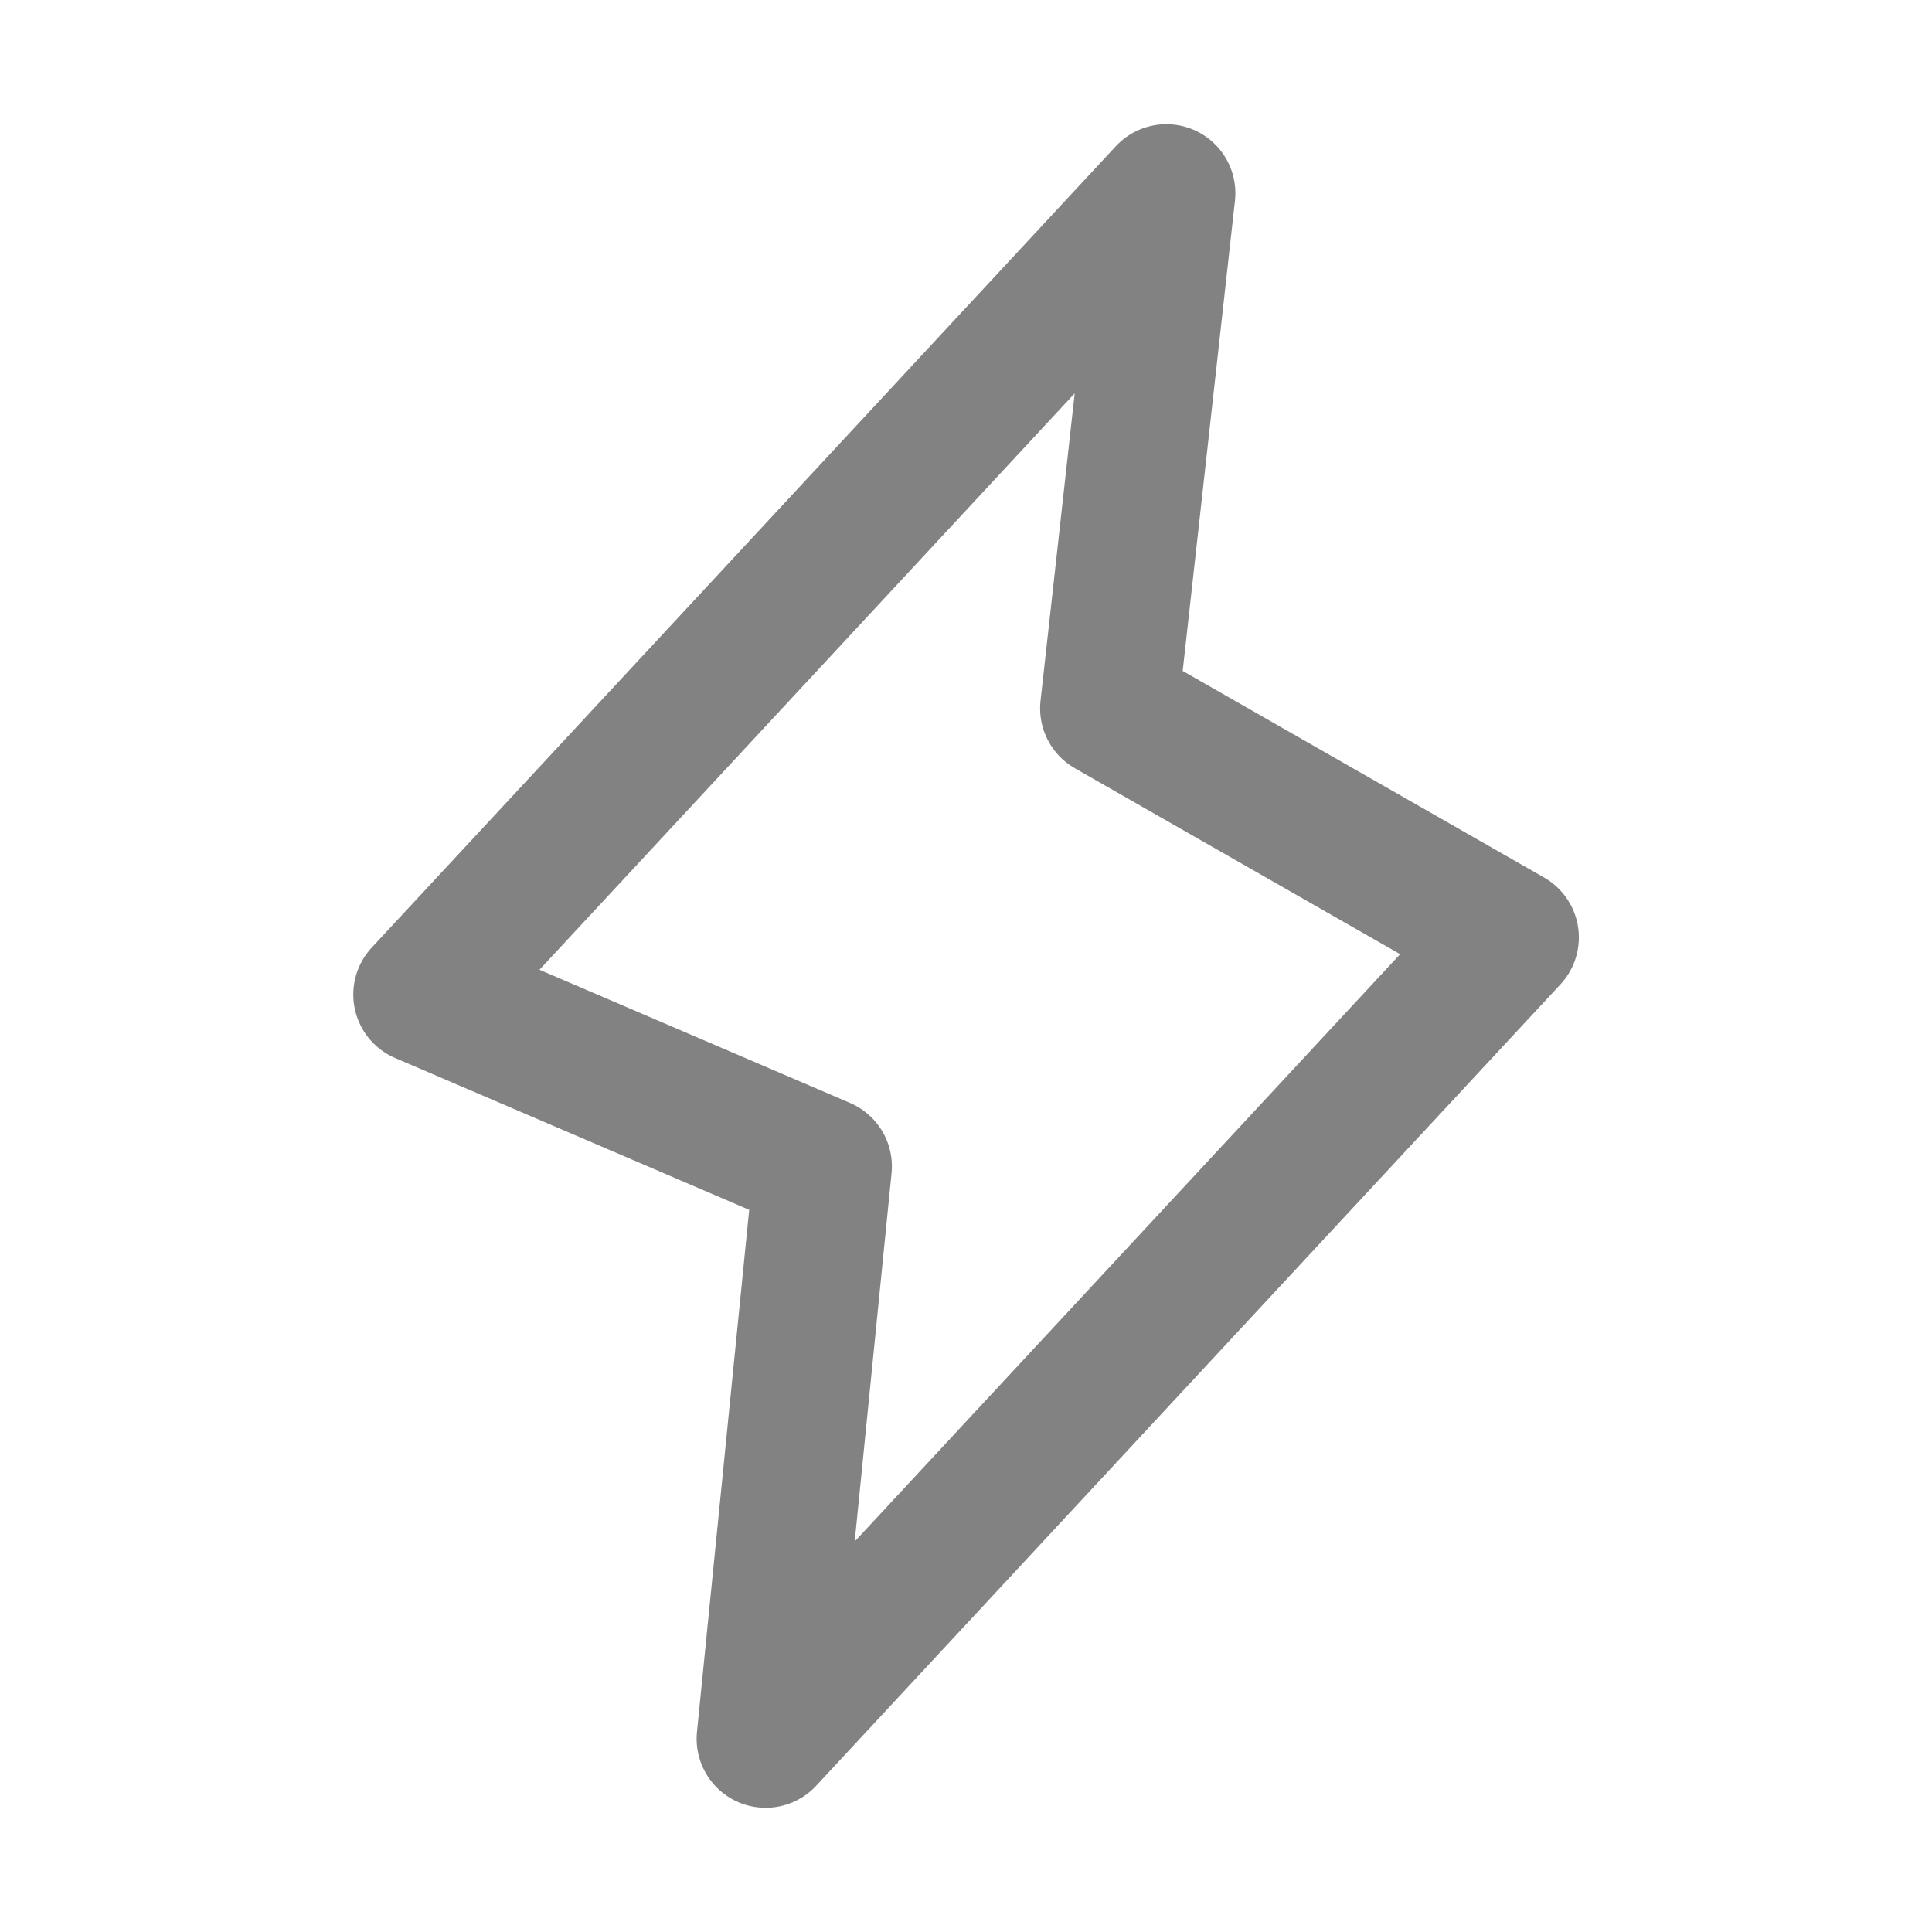
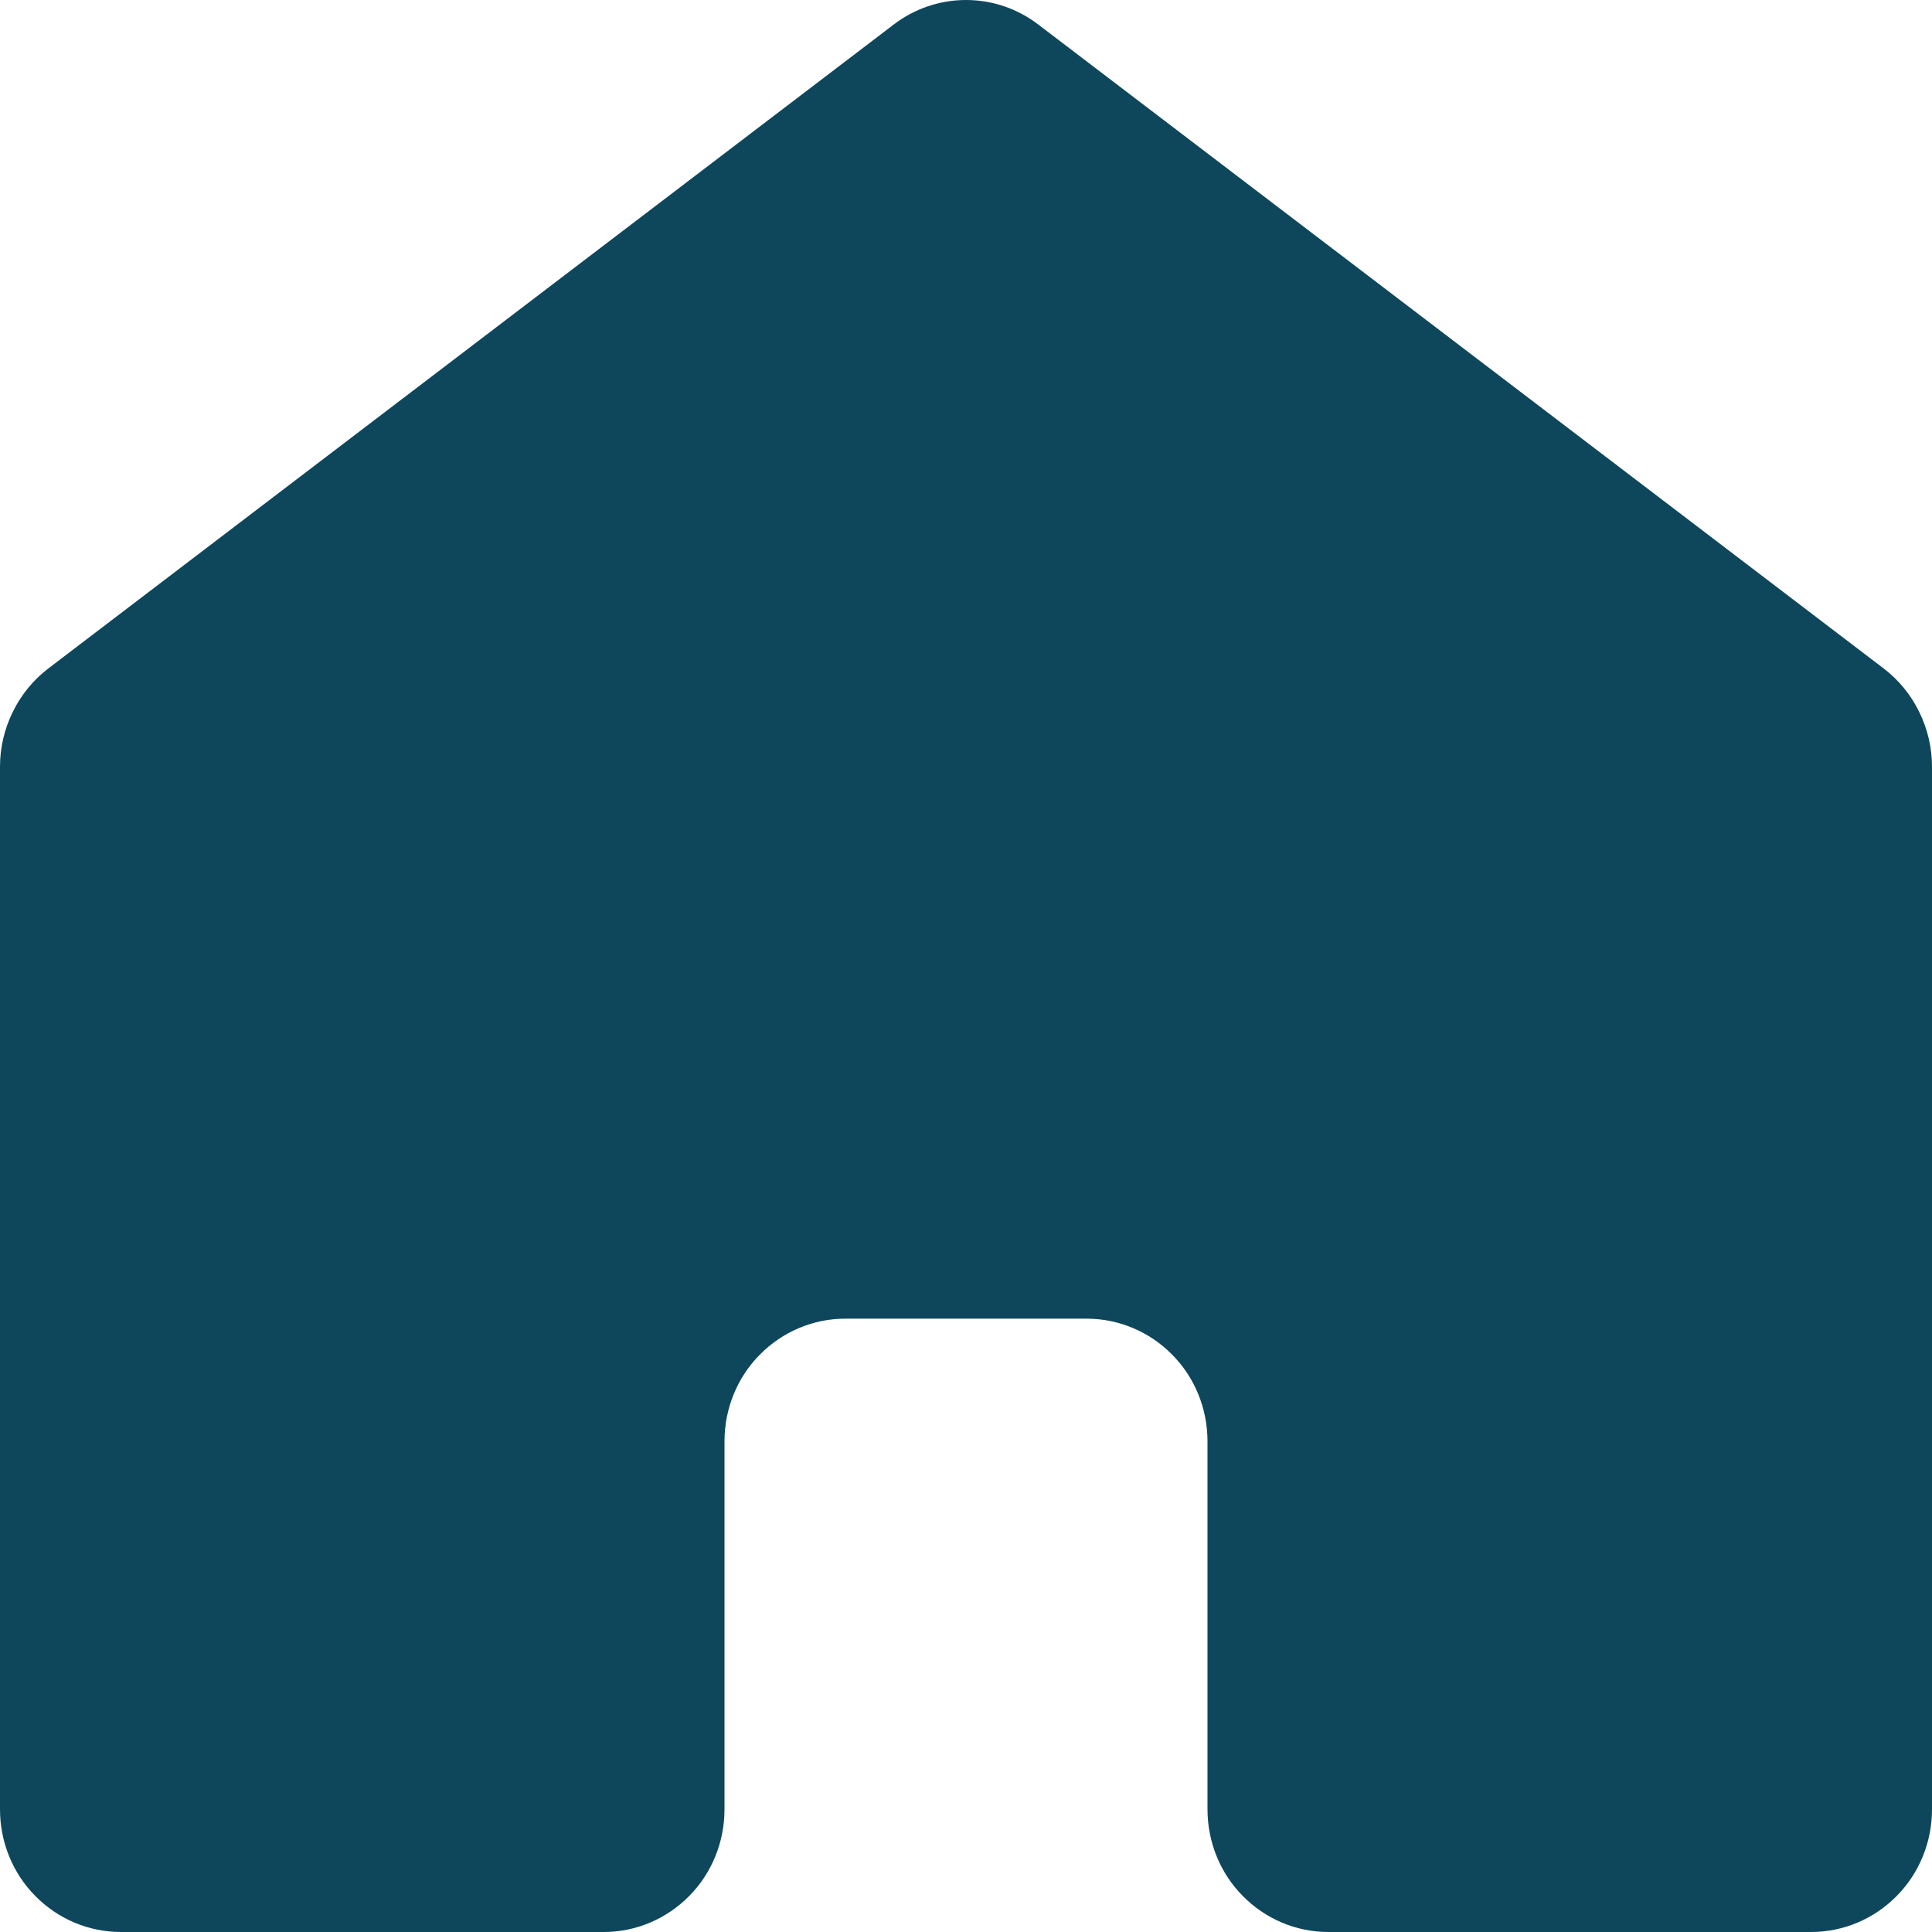
- <svg xmlns="http://www.w3.org/2000/svg" width="14" height="14" viewBox="0 0 14 14" fill="none">
-   <path d="M5.963 8.452L5.548 12.6L10.941 6.793L8.037 5.133L8.452 1.4L3.06 7.207L5.963 8.452Z" stroke="#828282" stroke-linecap="round" stroke-linejoin="round" />
+ <svg xmlns="http://www.w3.org/2000/svg" width="11" height="11" viewBox="0 0 11 11" fill="none">
+   <path d="M11 10.302V4.365C11 4.257 10.975 4.15 10.927 4.053C10.88 3.956 10.81 3.871 10.725 3.806L5.912 0.14C5.793 0.049 5.649 0 5.5 0C5.351 0 5.207 0.049 5.088 0.14L0.275 3.806C0.19 3.871 0.12 3.956 0.073 4.053C0.025 4.15 0 4.257 0 4.365V10.302C0 10.487 0.072 10.665 0.201 10.795C0.33 10.926 0.505 11 0.688 11H3.438C3.62 11 3.795 10.926 3.924 10.795C4.053 10.665 4.125 10.487 4.125 10.302V8.206C4.125 8.021 4.197 7.843 4.326 7.713C4.455 7.582 4.63 7.508 4.812 7.508H6.188C6.37 7.508 6.545 7.582 6.674 7.713C6.803 7.843 6.875 8.021 6.875 8.206V10.302C6.875 10.487 6.947 10.665 7.076 10.795C7.205 10.926 7.38 11 7.562 11H10.312C10.495 11 10.67 10.926 10.799 10.795C10.928 10.665 11 10.487 11 10.302Z" fill="#0E475C" />
</svg>
